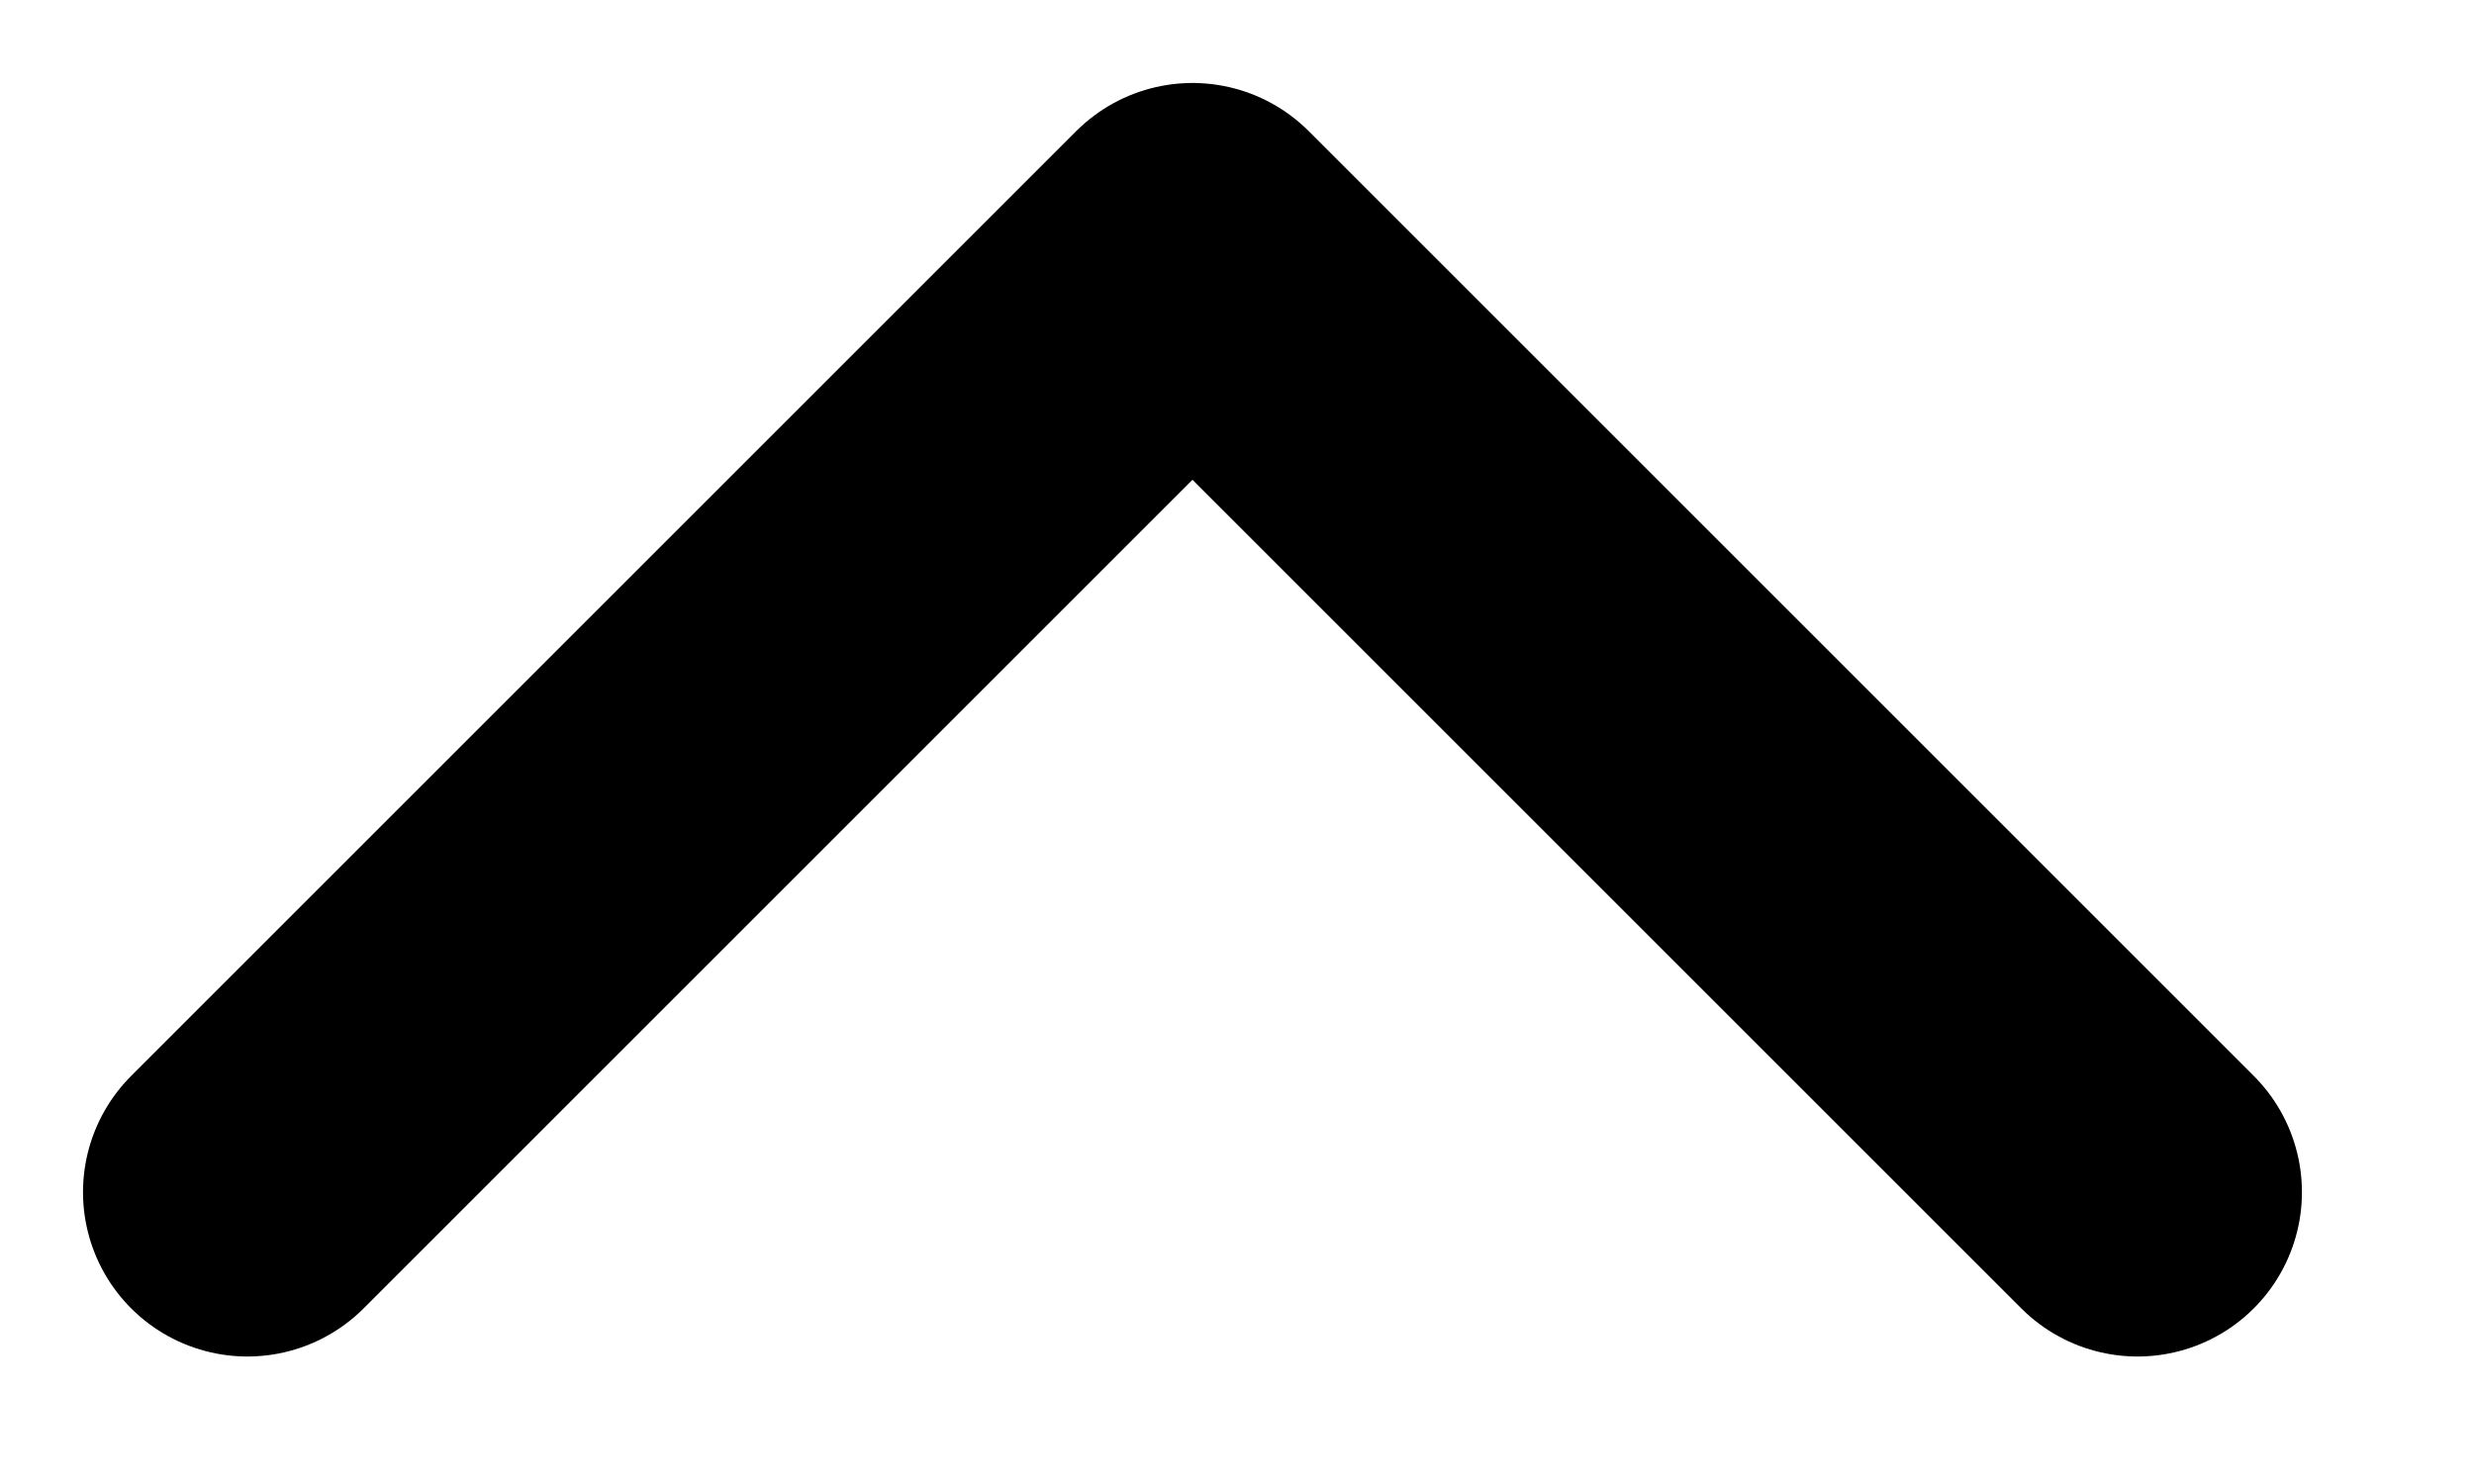
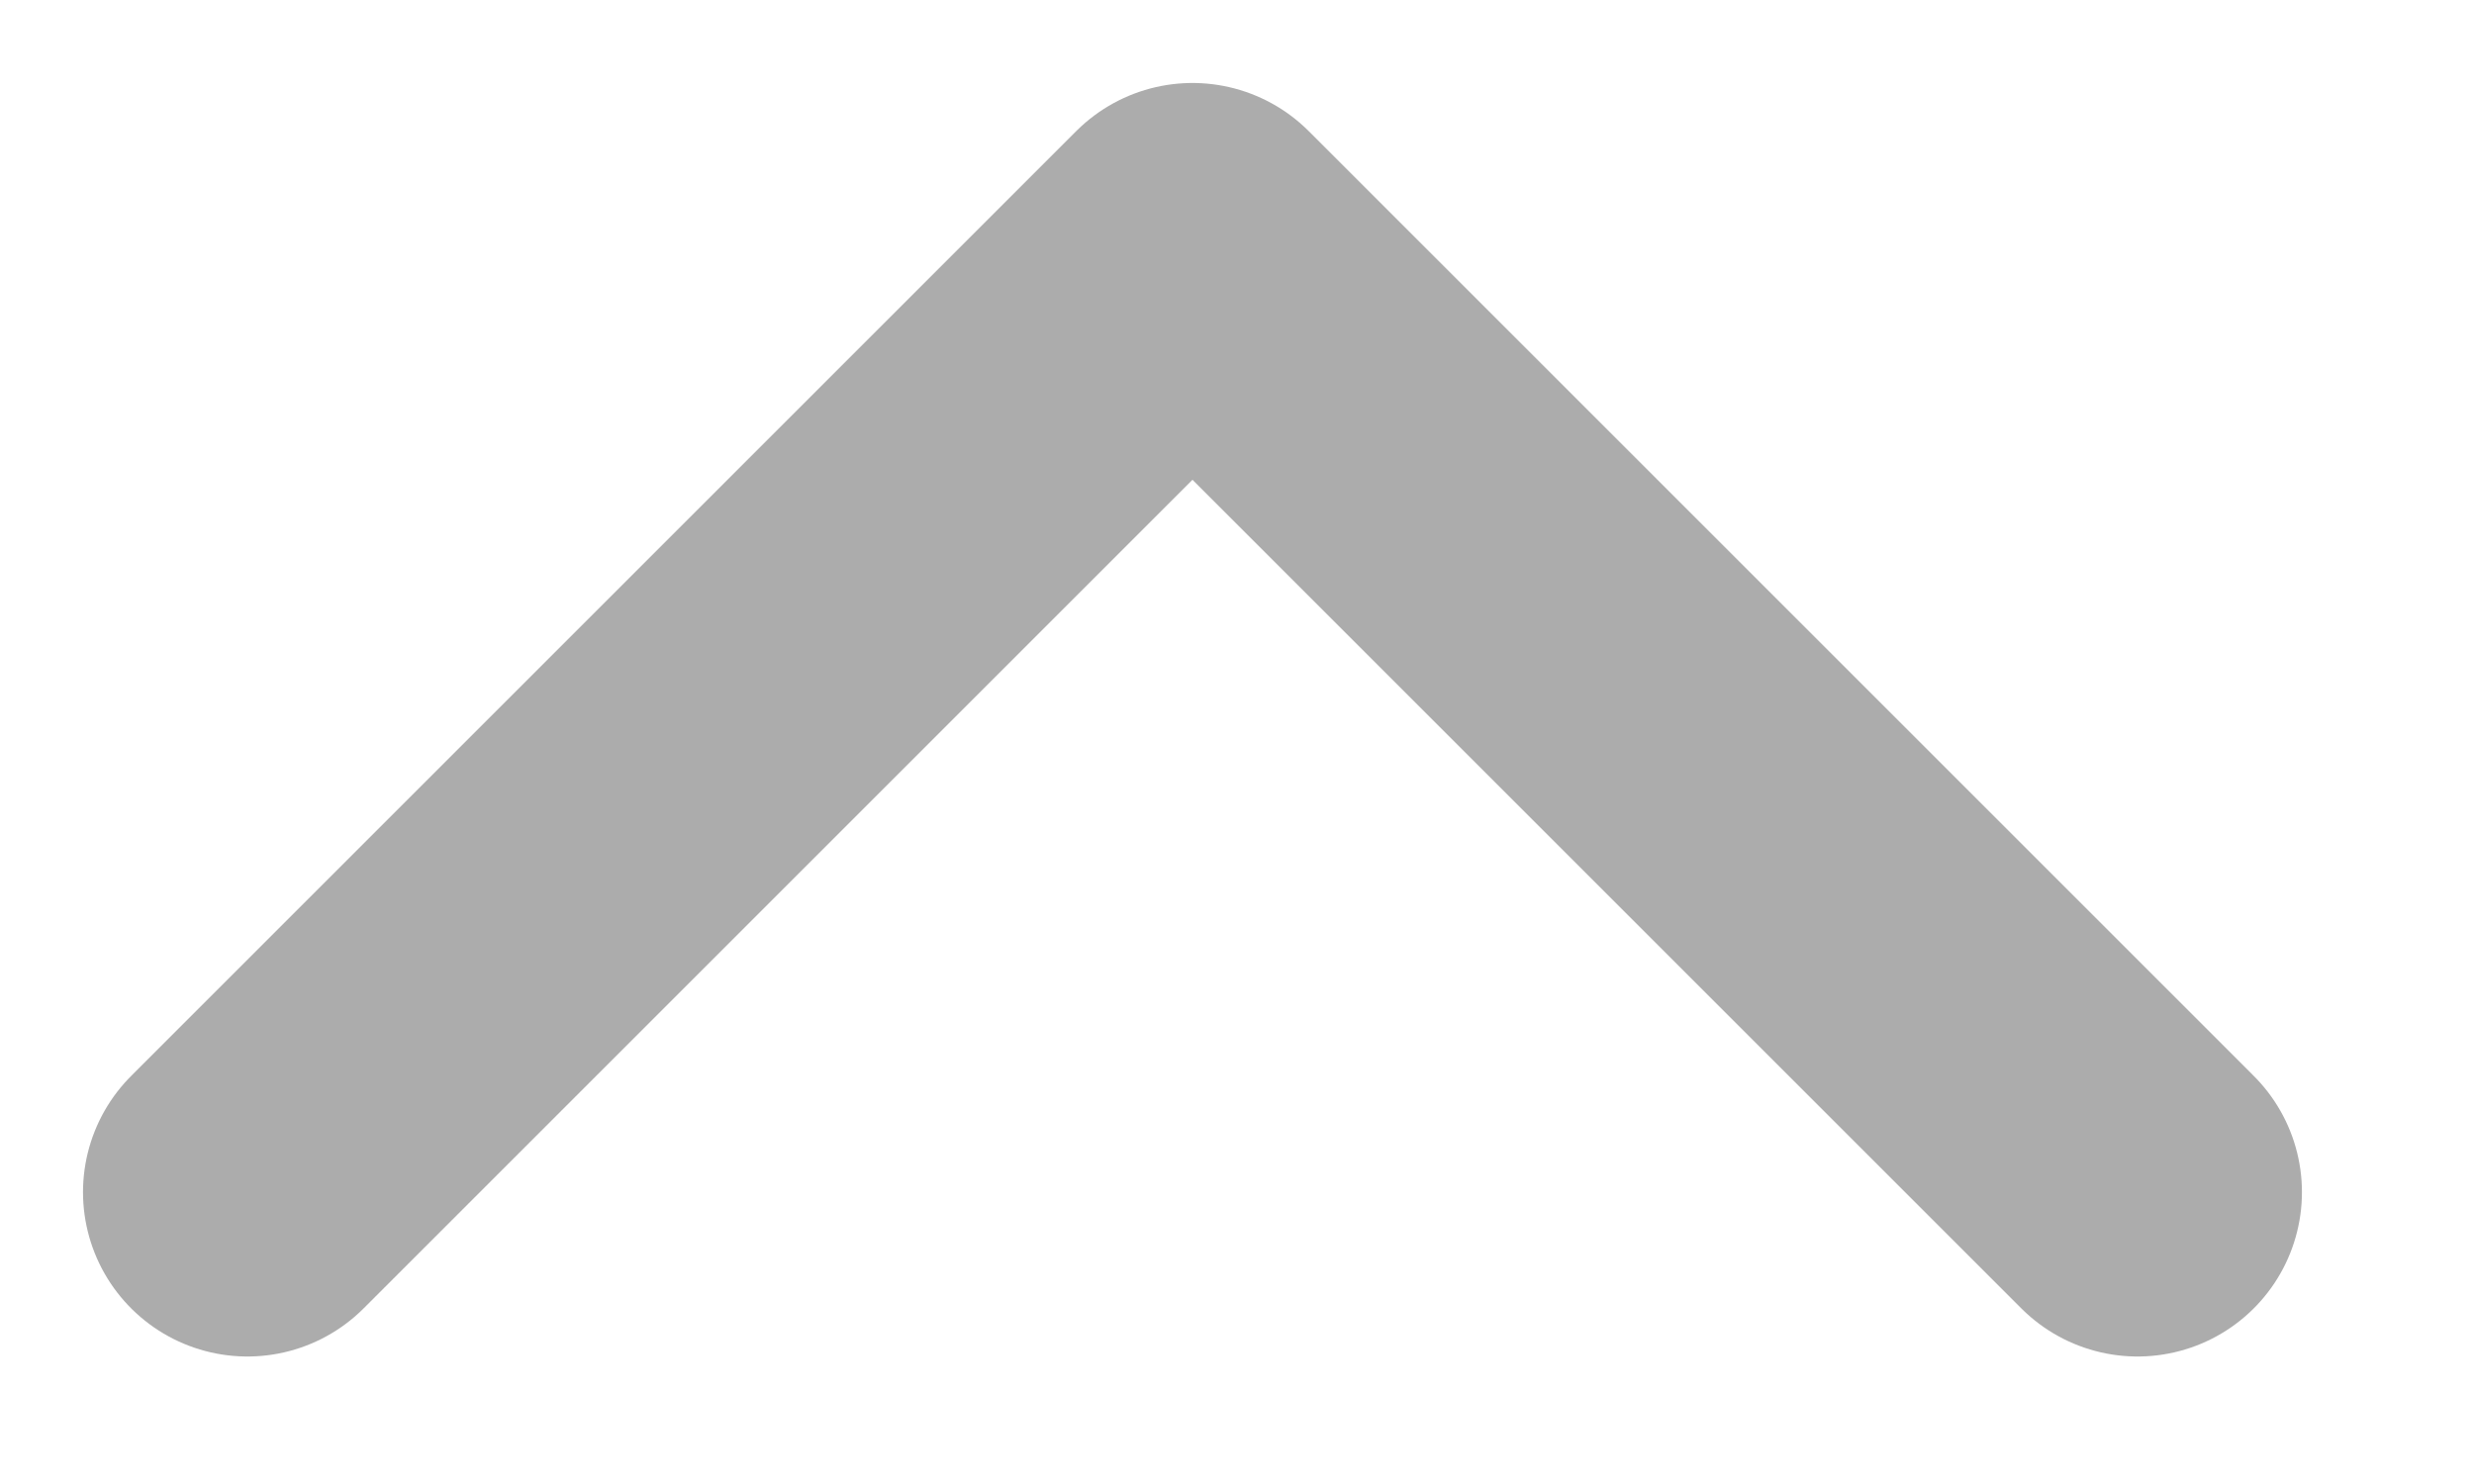
<svg xmlns="http://www.w3.org/2000/svg" width="10" height="6" viewBox="0 0 10 6" fill="none">
-   <path d="M8.64 4.82L4.82 1L1 4.82" stroke="black" stroke-width="1.329" stroke-linecap="round" stroke-linejoin="round" />
+   <path d="M8.64 4.82L4.82 1L1 4.82" stroke="#acacac" stroke-width="1.329" stroke-linecap="round" stroke-linejoin="round" />
</svg>
